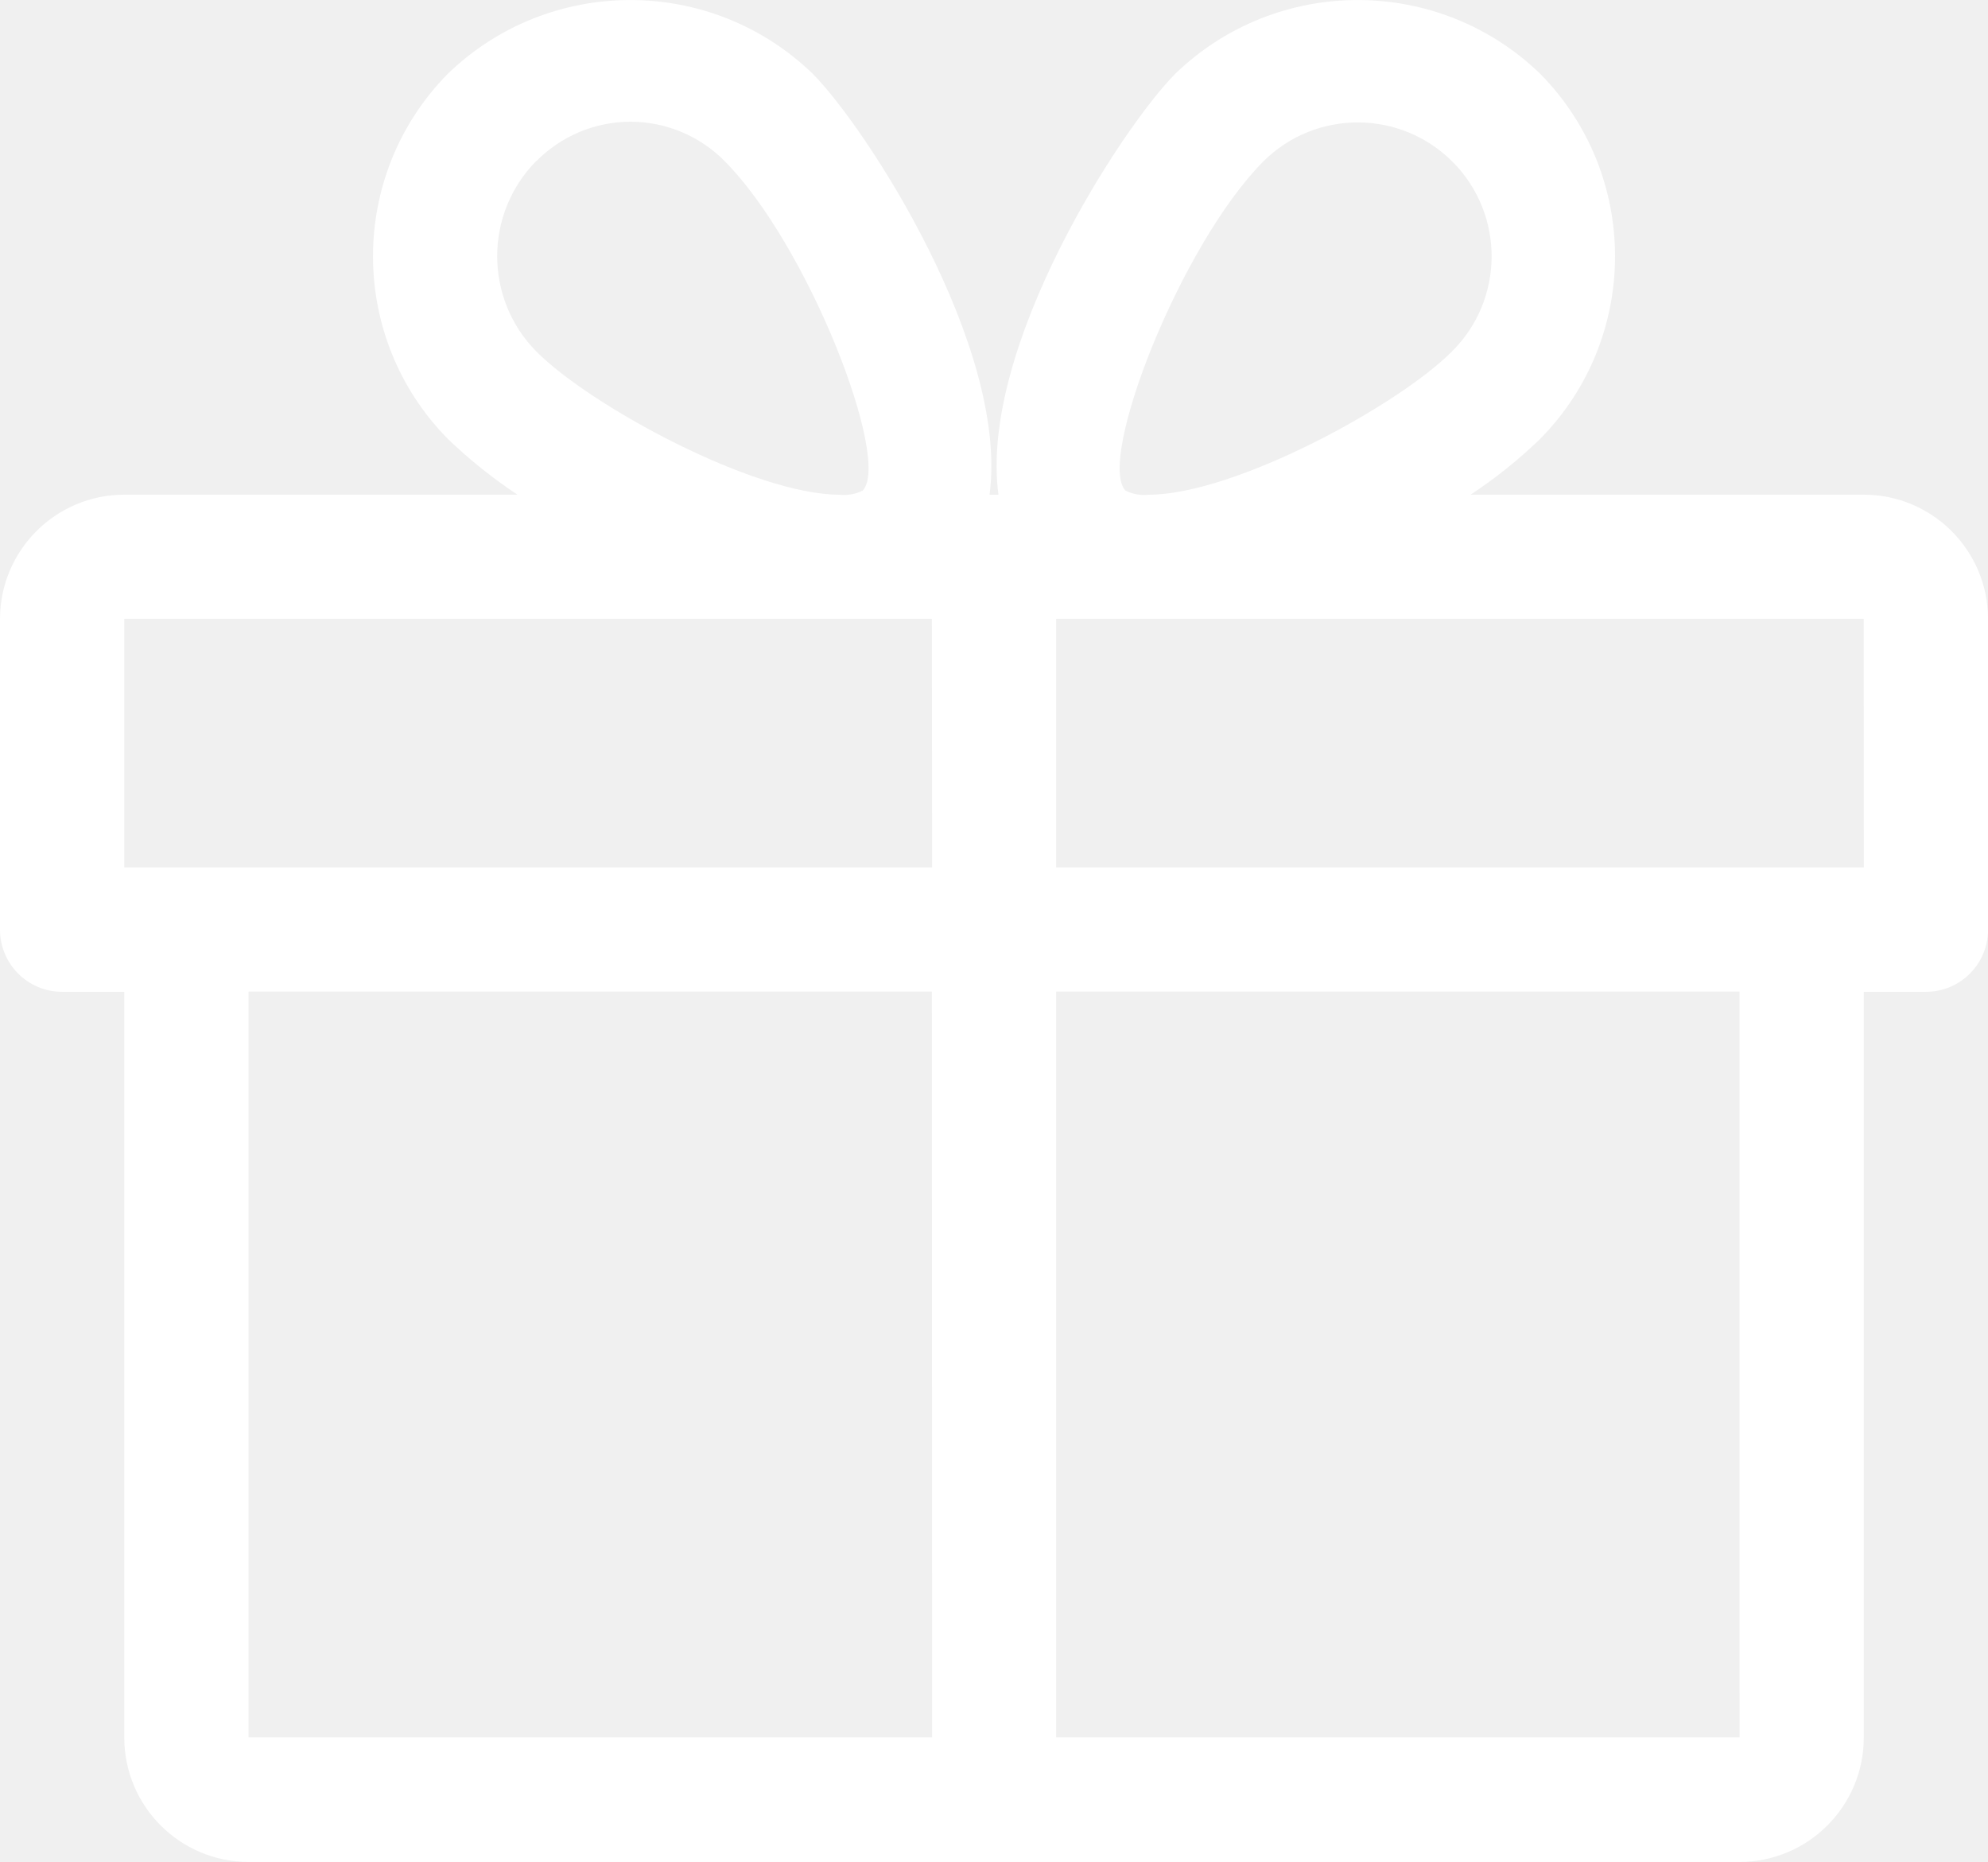
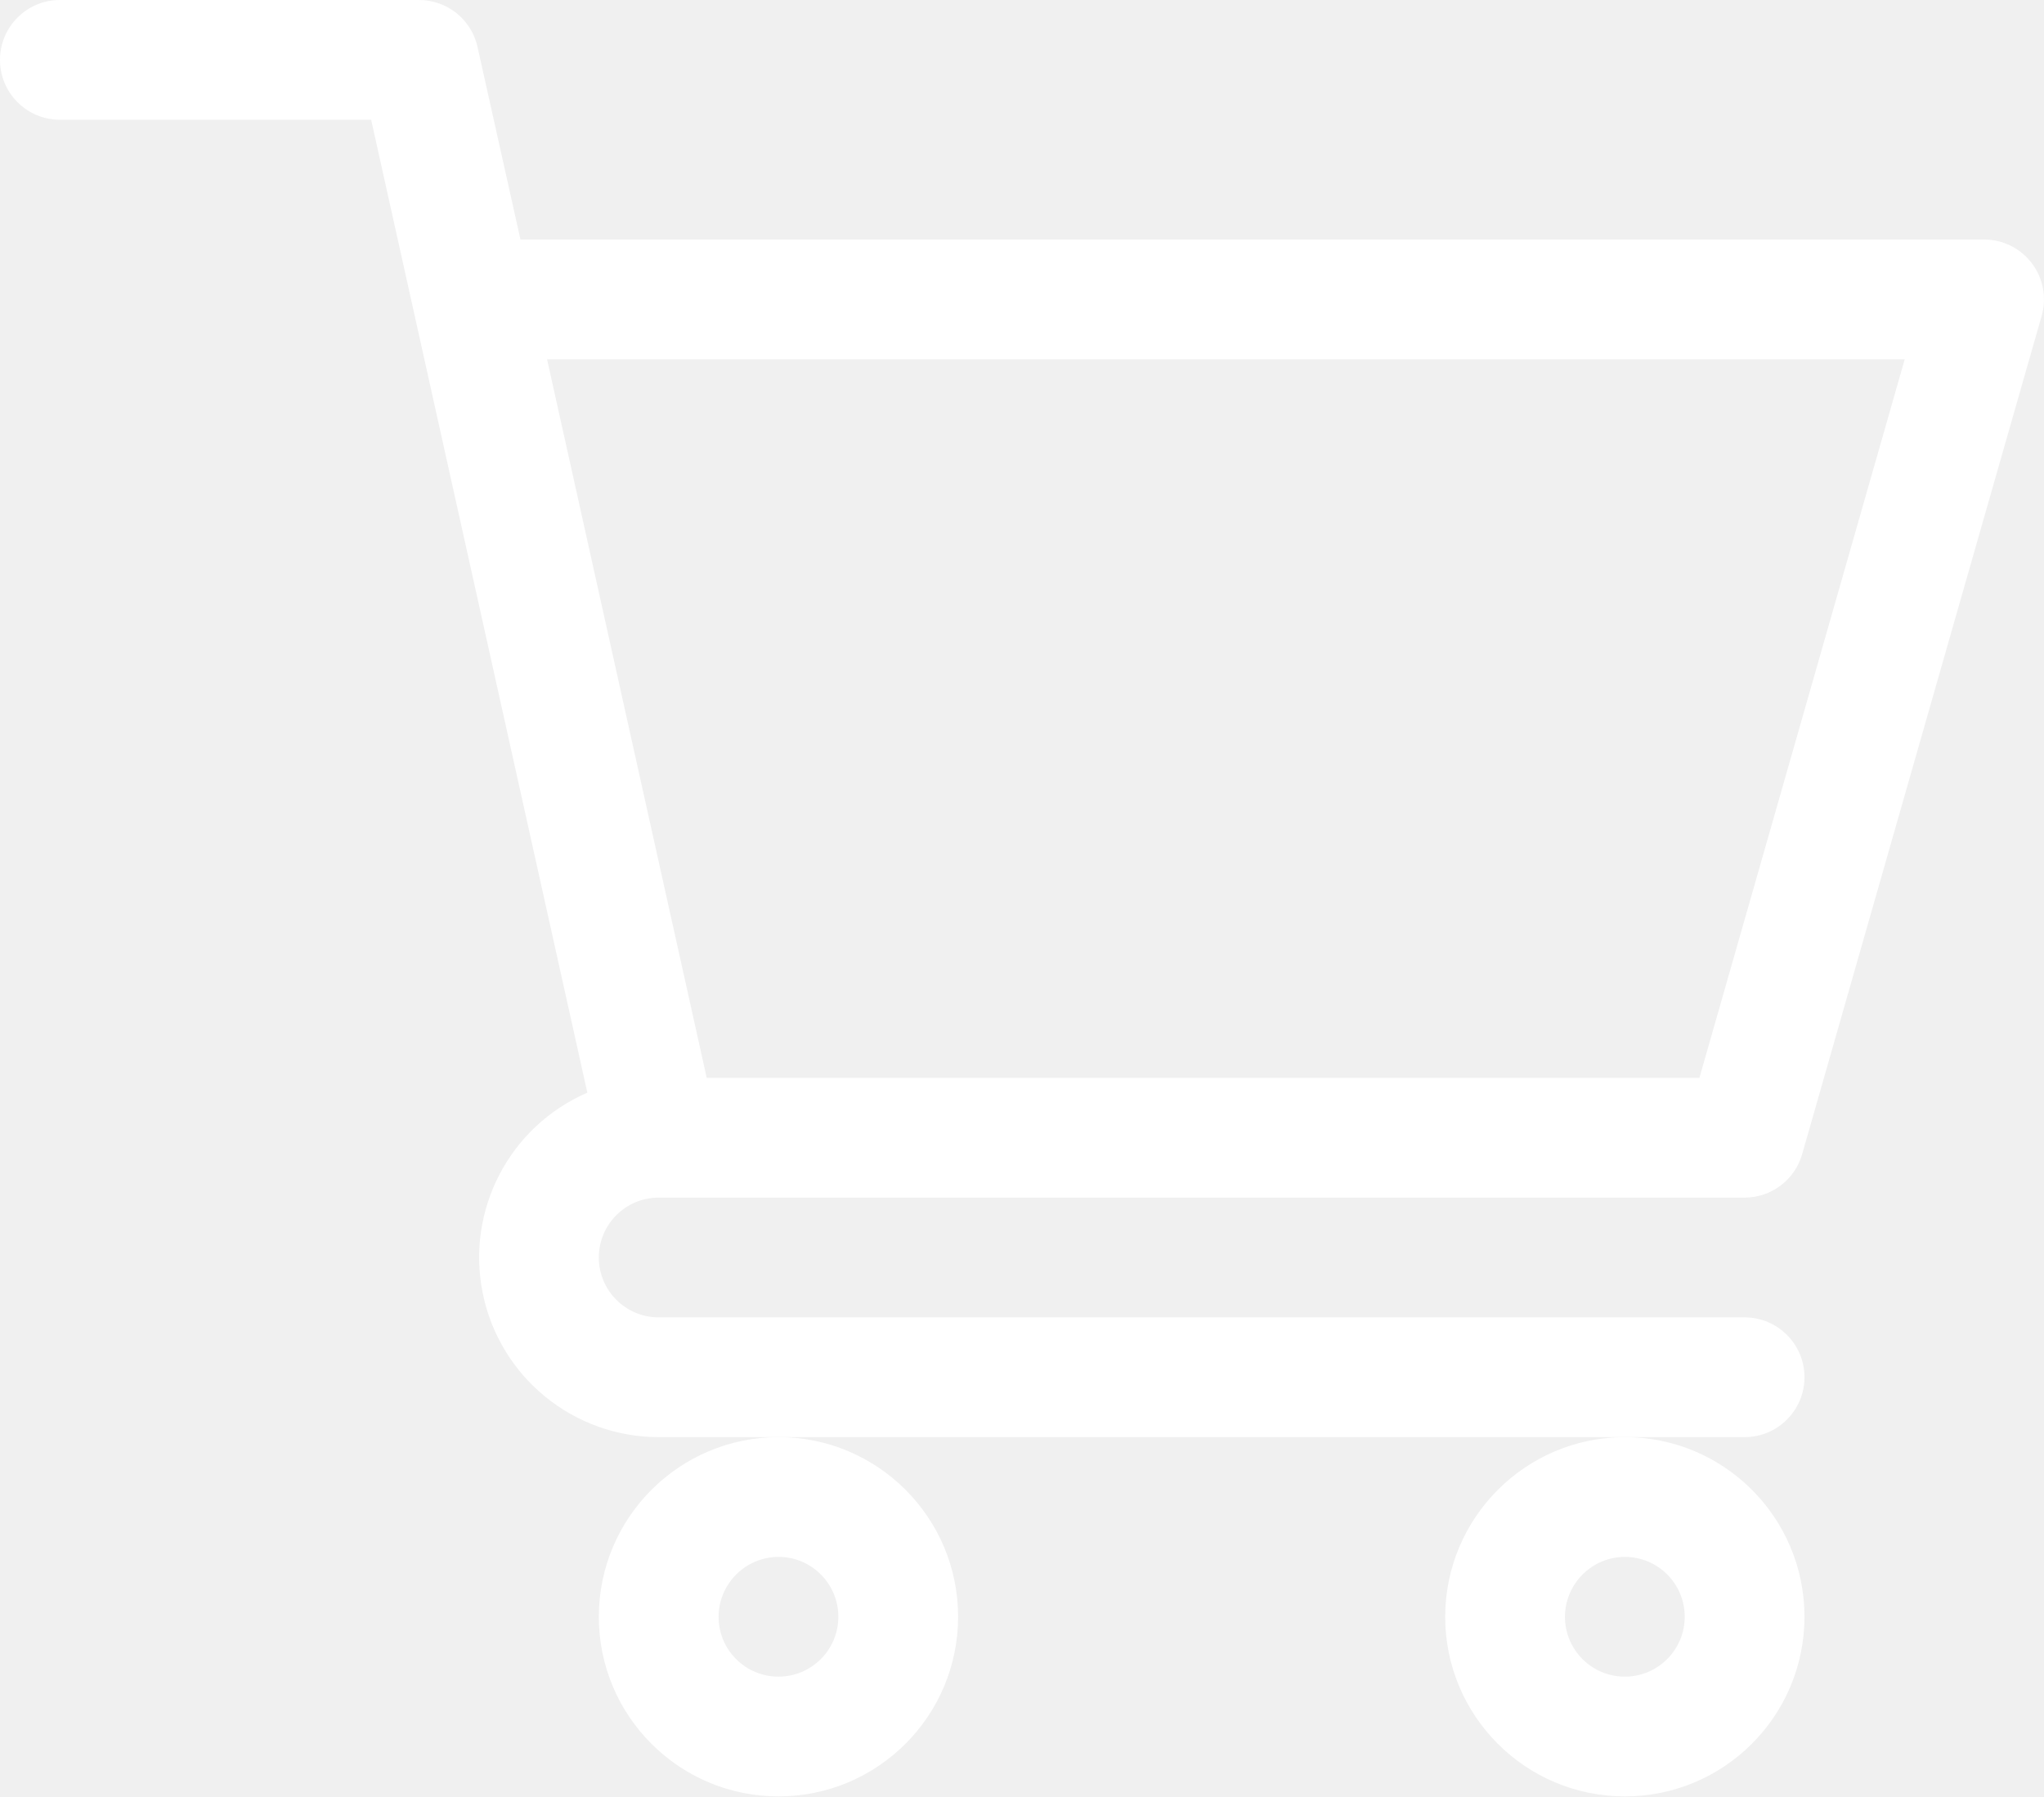
- <svg xmlns="http://www.w3.org/2000/svg" width="37.593" height="35.197" viewBox="0 0 37.593 35.197">
-   <g transform="translate(0 -16.314)">
-     <g transform="translate(0 16.314)">
-       <path d="M35.243,25.666H27.809a9.129,9.129,0,0,0,1.311-1.05,4.915,4.915,0,0,0,0-6.912,4.967,4.967,0,0,0-6.891,0c-1.017,1.022-3.722,5.183-3.348,7.963h-.169c.371-2.78-2.331-6.941-3.348-7.963a4.967,4.967,0,0,0-6.891,0,4.917,4.917,0,0,0,0,6.912,9.3,9.3,0,0,0,1.313,1.05H2.35A2.353,2.353,0,0,0,0,28.016v5.874a1.175,1.175,0,0,0,1.175,1.175H2.35v14.1a2.353,2.353,0,0,0,2.35,2.35H32.894a2.353,2.353,0,0,0,2.35-2.35v-14.1h1.175a1.175,1.175,0,0,0,1.175-1.175V28.016A2.353,2.353,0,0,0,35.243,25.666Zm-25.1-6.306a2.5,2.5,0,0,1,3.56,0c1.584,1.593,3.158,5.662,2.61,6.229a.775.775,0,0,1-.435.078c-1.624,0-4.723-1.687-5.735-2.707A2.563,2.563,0,0,1,10.138,19.36Zm7.483,29.8H4.7v-14.1H17.622Zm0-16.447H2.35v-4.7H17.622ZM23.895,19.36a2.531,2.531,0,0,1,3.56,3.6c-1.013,1.02-4.112,2.707-5.735,2.707a.772.772,0,0,1-.437-.078C20.737,25.022,22.311,20.953,23.895,19.36Zm9,29.8H19.971v-14.1H32.894Zm2.35-16.447H19.971v-4.7H35.243Z" transform="translate(0 -16.314)" fill="#fff" />
-     </g>
-   </g>
+ <svg xmlns="http://www.w3.org/2000/svg" width="47.583" height="41.821" viewBox="0 0 47.583 41.821">
+   <path d="M15.331,27.881H40.613a1.394,1.394,0,0,0,1.34-1.011L47.529,7.353a1.394,1.394,0,0,0-1.34-1.777H12.116l-1-4.485A1.394,1.394,0,0,0,9.758,0H1.394a1.394,1.394,0,1,0,0,2.788H8.64l5.033,22.65a4.182,4.182,0,0,0,1.661,8.019H40.613a1.394,1.394,0,1,0,0-2.788H15.334a1.394,1.394,0,0,1,0-2.788ZM44.341,8.364l-4.78,16.729H16.452L12.735,8.364Zm0,0" transform="translate(0 0)" fill="#fff" />
+   <path d="M150,364.182A4.182,4.182,0,1,0,154.182,360,4.187,4.187,0,0,0,150,364.182Zm4.182-1.394a1.394,1.394,0,1,1-1.394,1.394A1.4,1.4,0,0,1,154.182,362.788Zm0,0" transform="translate(-136.06 -326.543)" fill="#fff" />
+   <path d="M362,364.182A4.182,4.182,0,1,0,366.182,360,4.187,4.187,0,0,0,362,364.182Zm4.182-1.394a1.394,1.394,0,1,1-1.394,1.394A1.4,1.4,0,0,1,366.182,362.788Zm0,0" transform="translate(-328.357 -326.543)" fill="#fff" />
</svg>
